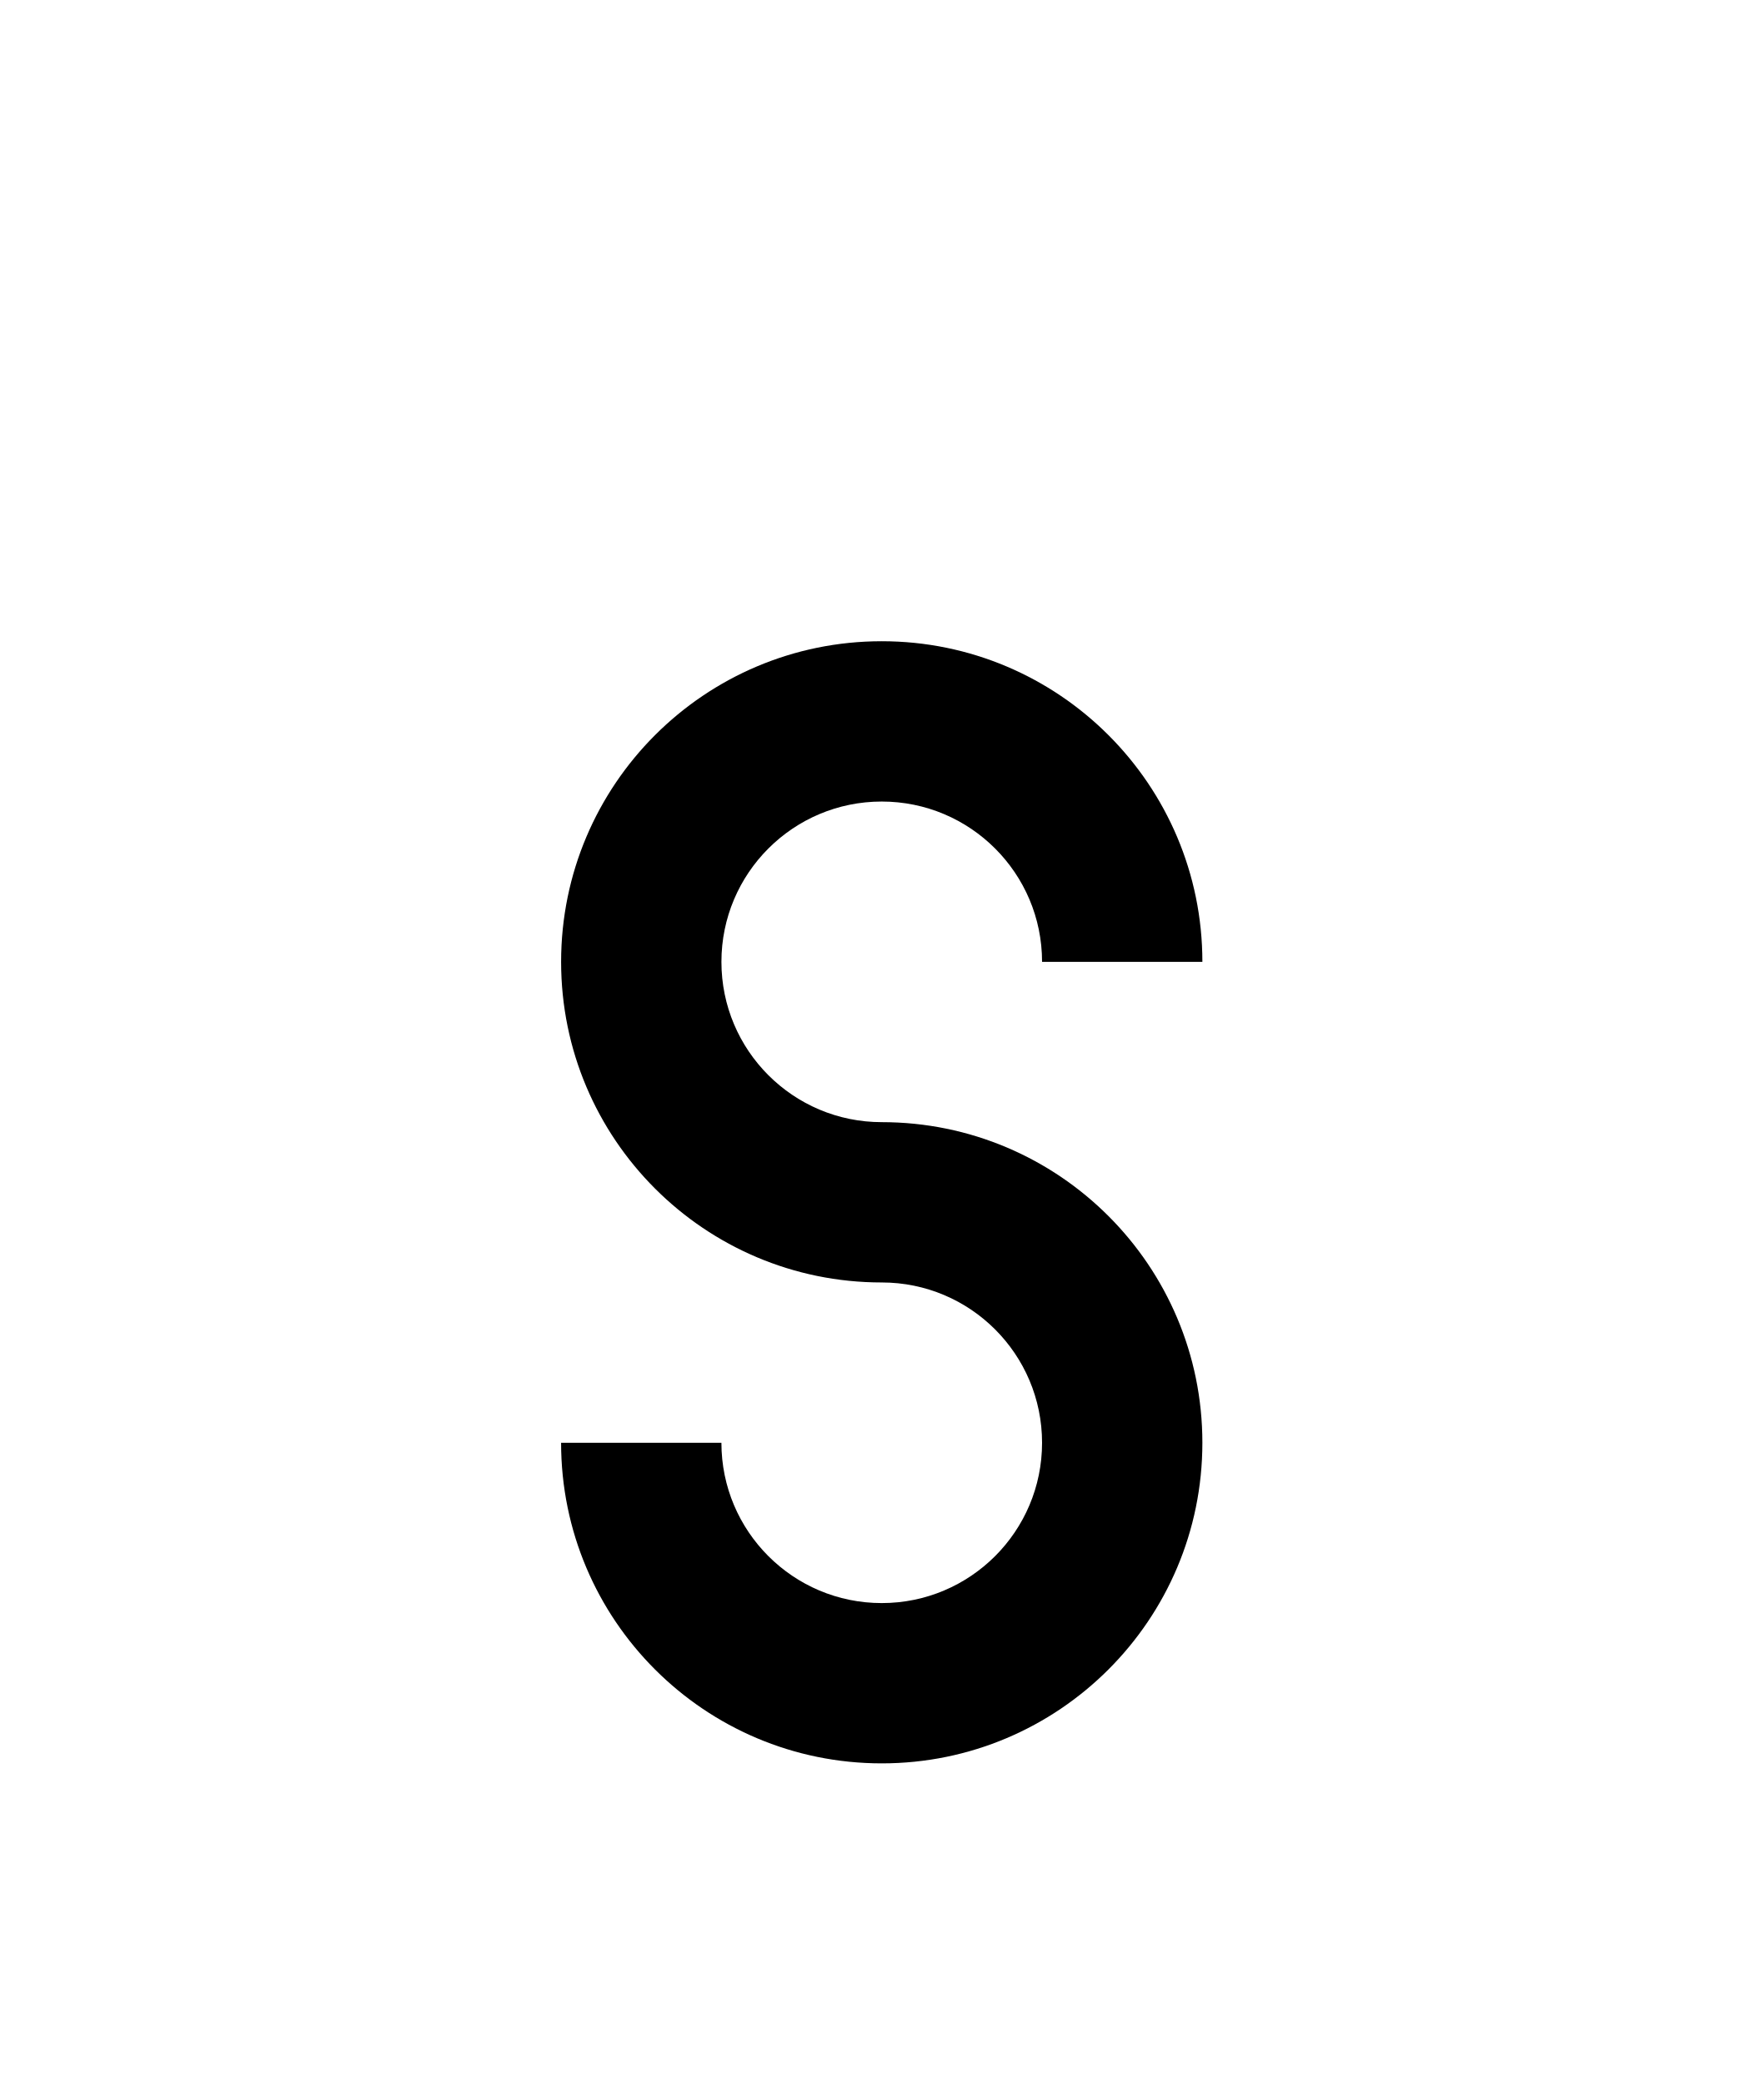
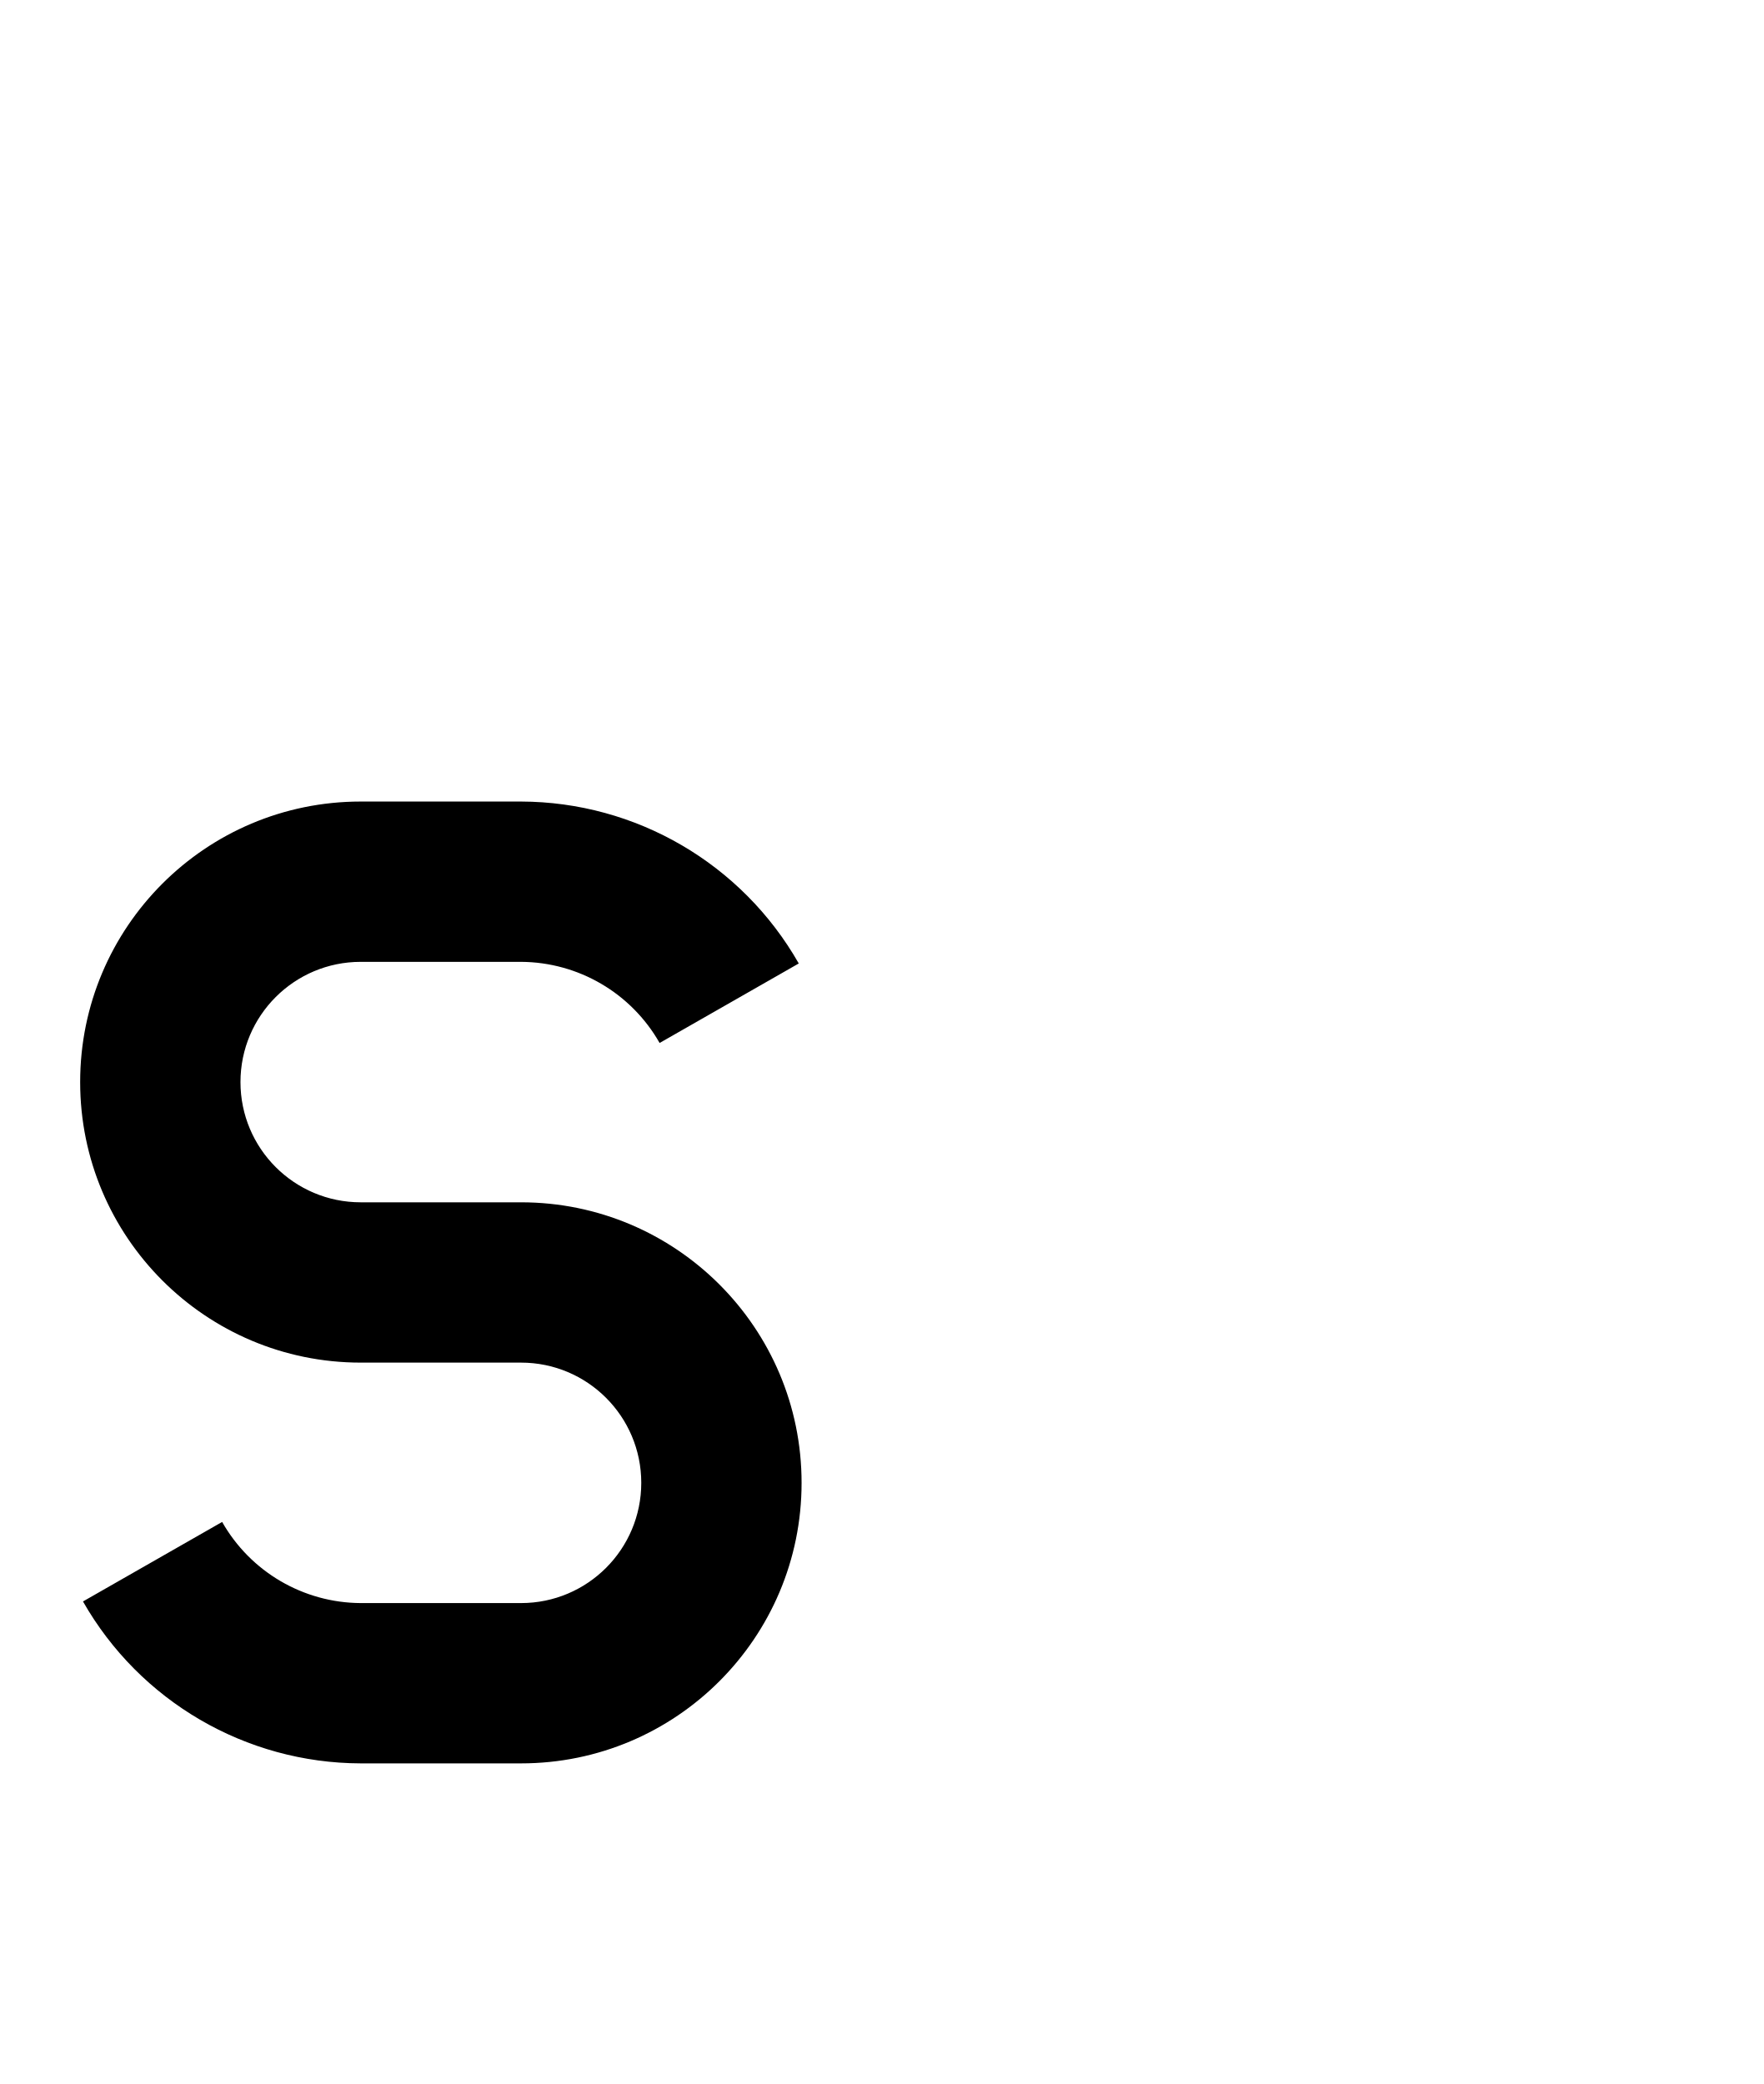
<svg xmlns="http://www.w3.org/2000/svg" width="110mm" height="130mm" viewBox="0 0 110 130" version="1.1" id="svg1">
  <defs id="defs1">
    </defs>
  <g id="layer1">
-     <path id="path8" style="vector-effect:non-scaling-stroke;fill:#000000;fill-opacity:1;stroke:none;stroke-width:0.212;stroke-miterlimit:100;stroke-opacity:1;-inkscape-stroke:hairline" d="M 55 40 A 20 20 0 0 0 35 60 A 20 20 0 0 0 55 80 A 10 10 0 0 1 65 90 A 10 10 0 0 1 55 100 A 10 10 0 0 1 44.999 90 L 34.999 90 A 20 20 0 0 0 55 109.999 A 20 20 0 0 0 75 90 A 20 20 0 0 0 55 70 A 10 10 0 0 1 45 60 A 10 10 0 0 1 55 50 A 10 10 0 0 1 65 60 L 75 60 A 20 20 0 0 0 55 40 z " />
+     <path id="path24" style="vector-effect:non-scaling-stroke;fill:#000000;stroke:none;stroke-width:0.265;stroke-miterlimit:40;-inkscape-stroke:hairline;paint-order:stroke fill markers" d="M 22.5 50 A 17.5 17.5 0 0 0 5 67.5 A 17.5 17.5 0 0 0 22.5 85 L 32.5 85 A 7.5 7.5 0 0 1 40 92.5 A 7.5 7.5 0 0 1 32.5 100 L 22.5 100 A 10 10 0 0 1 13.856 94.939 L 5.176 99.899 A 20 20 0 0 0 22.5 110 L 32.5 110 A 17.5 17.5 0 0 0 50 92.5 A 17.5 17.5 0 0 0 32.5 75 L 22.5 75 A 7.5 7.5 0 0 1 15 67.5 A 7.5 7.5 0 0 1 22.5 60 L 32.5 60 A 10 10 0 0 1 41.144 65.061 L 49.824 60.101 A 20 20 0 0 0 32.5 50 L 22.5 50 z " />
  </g>
</svg>
